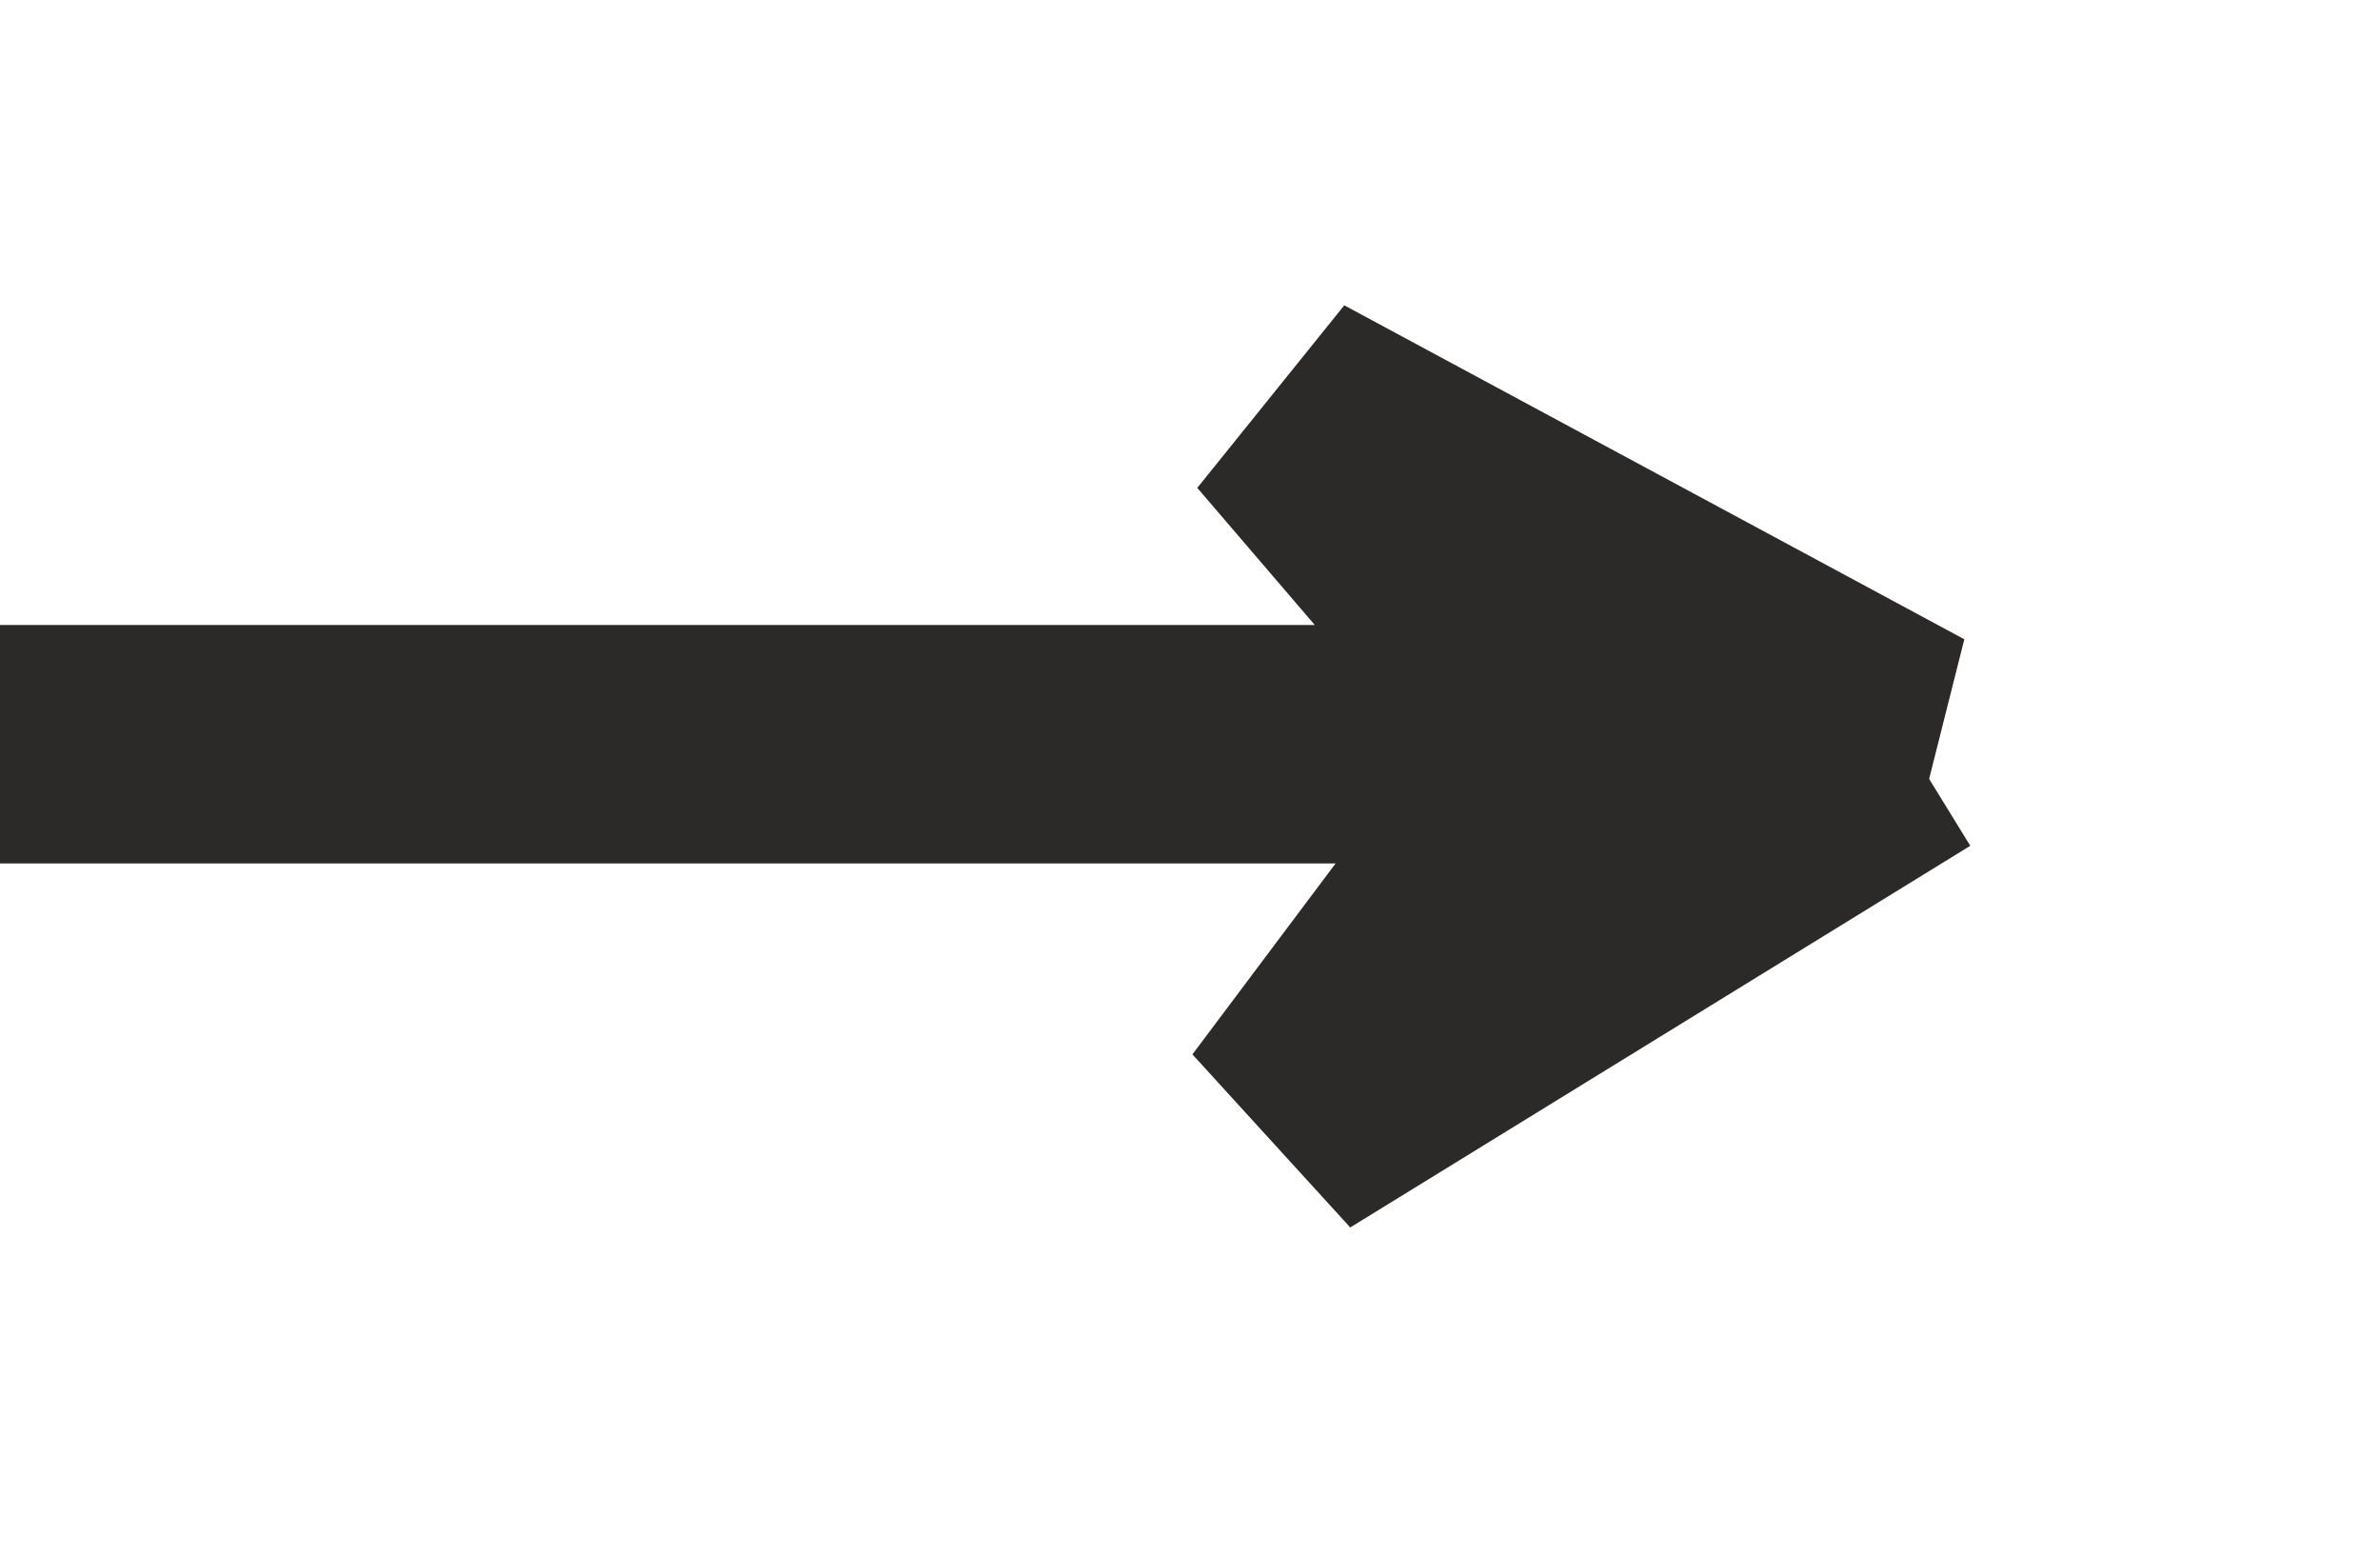
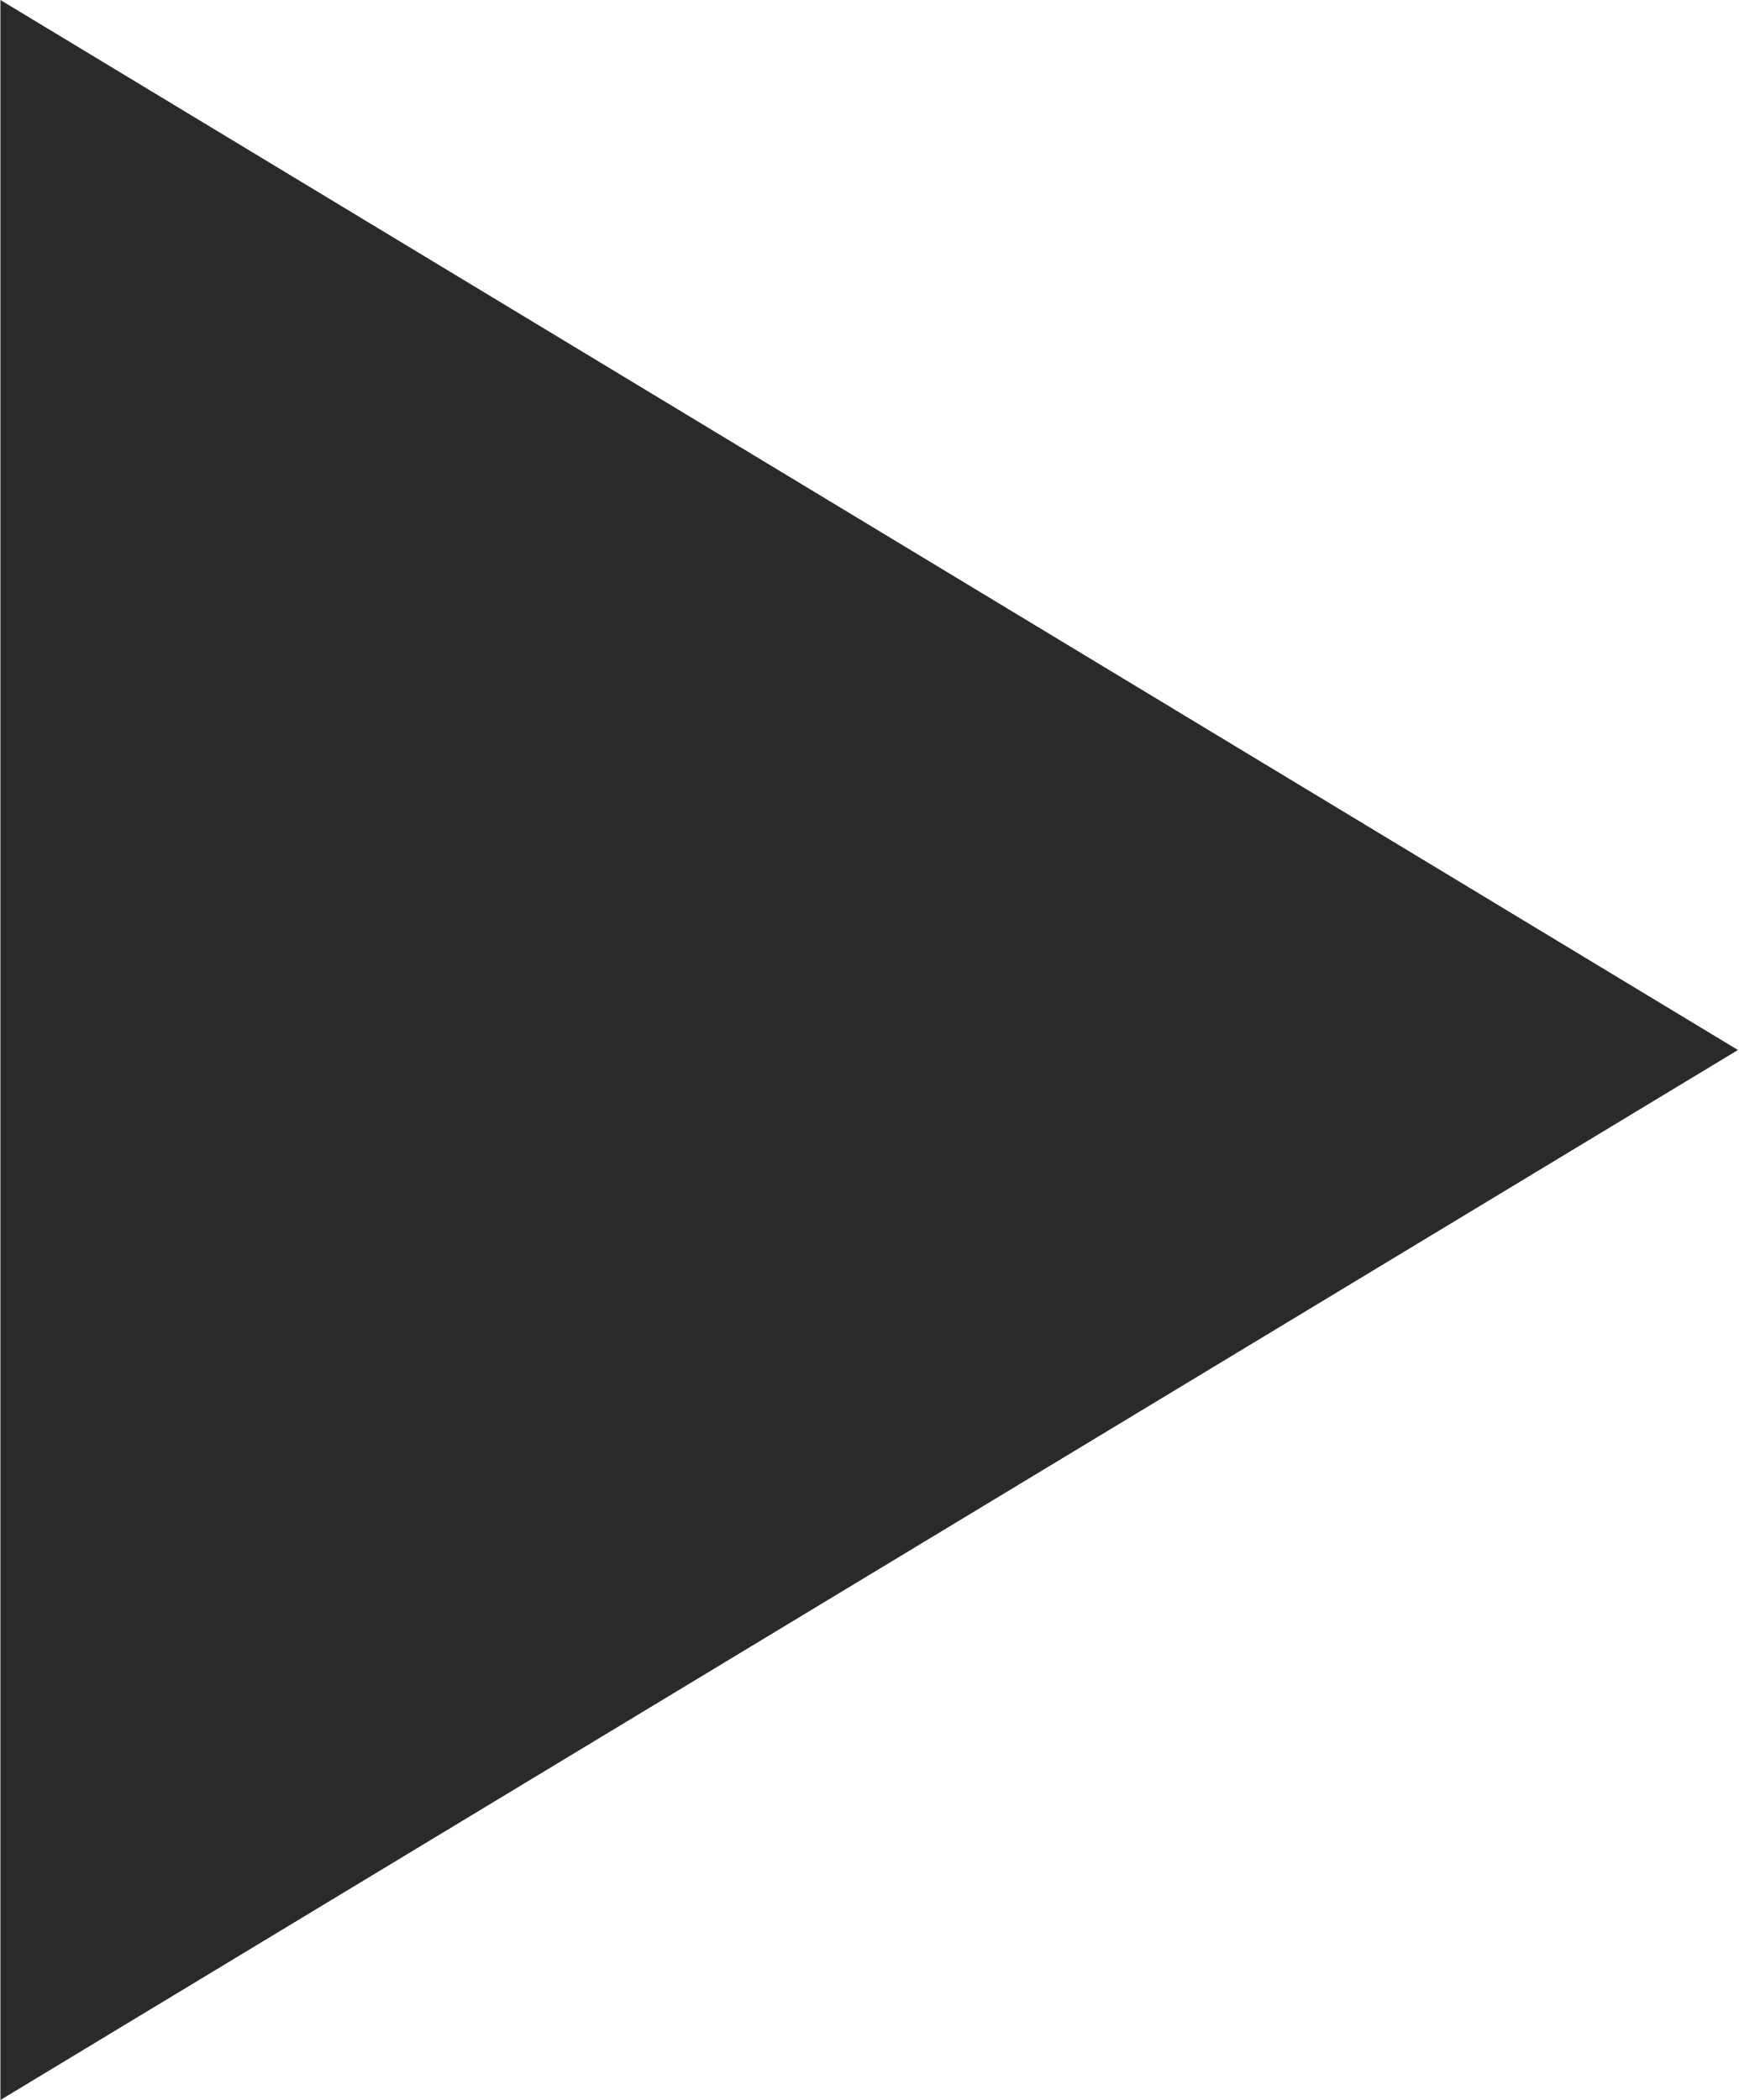
- <svg xmlns="http://www.w3.org/2000/svg" xml:space="preserve" width="100%" height="100%" style="shape-rendering:geometricPrecision; text-rendering:geometricPrecision; image-rendering:optimizeQuality; fill-rule:evenodd; clip-rule:evenodd" viewBox="0 0 499 326">
+ <svg xmlns="http://www.w3.org/2000/svg" xml:space="preserve" width="4.357mm" height="5.264mm" version="1.1" style="shape-rendering:geometricPrecision; text-rendering:geometricPrecision; image-rendering:optimizeQuality; fill-rule:evenodd; clip-rule:evenodd" viewBox="0 0 8.24 9.96">
  <defs>
    <style type="text/css">
   
-     .str0 {stroke:#2B2A29;stroke-width:49.98}
-     .fil0 {fill:none}
+     .fil0 {fill:#2B2A29}
   
  </style>
  </defs>
  <g id="Слой_x0020_1">
-     <polyline class="fil0 str0" points="0,156 400,156 270,86 330,156 270,236 400,156 " />
+     <polygon class="fil0" points="-0,9.96 8.24,4.98 -0,0 -0,9.96 8.24,4.98 " />
  </g>
</svg>
